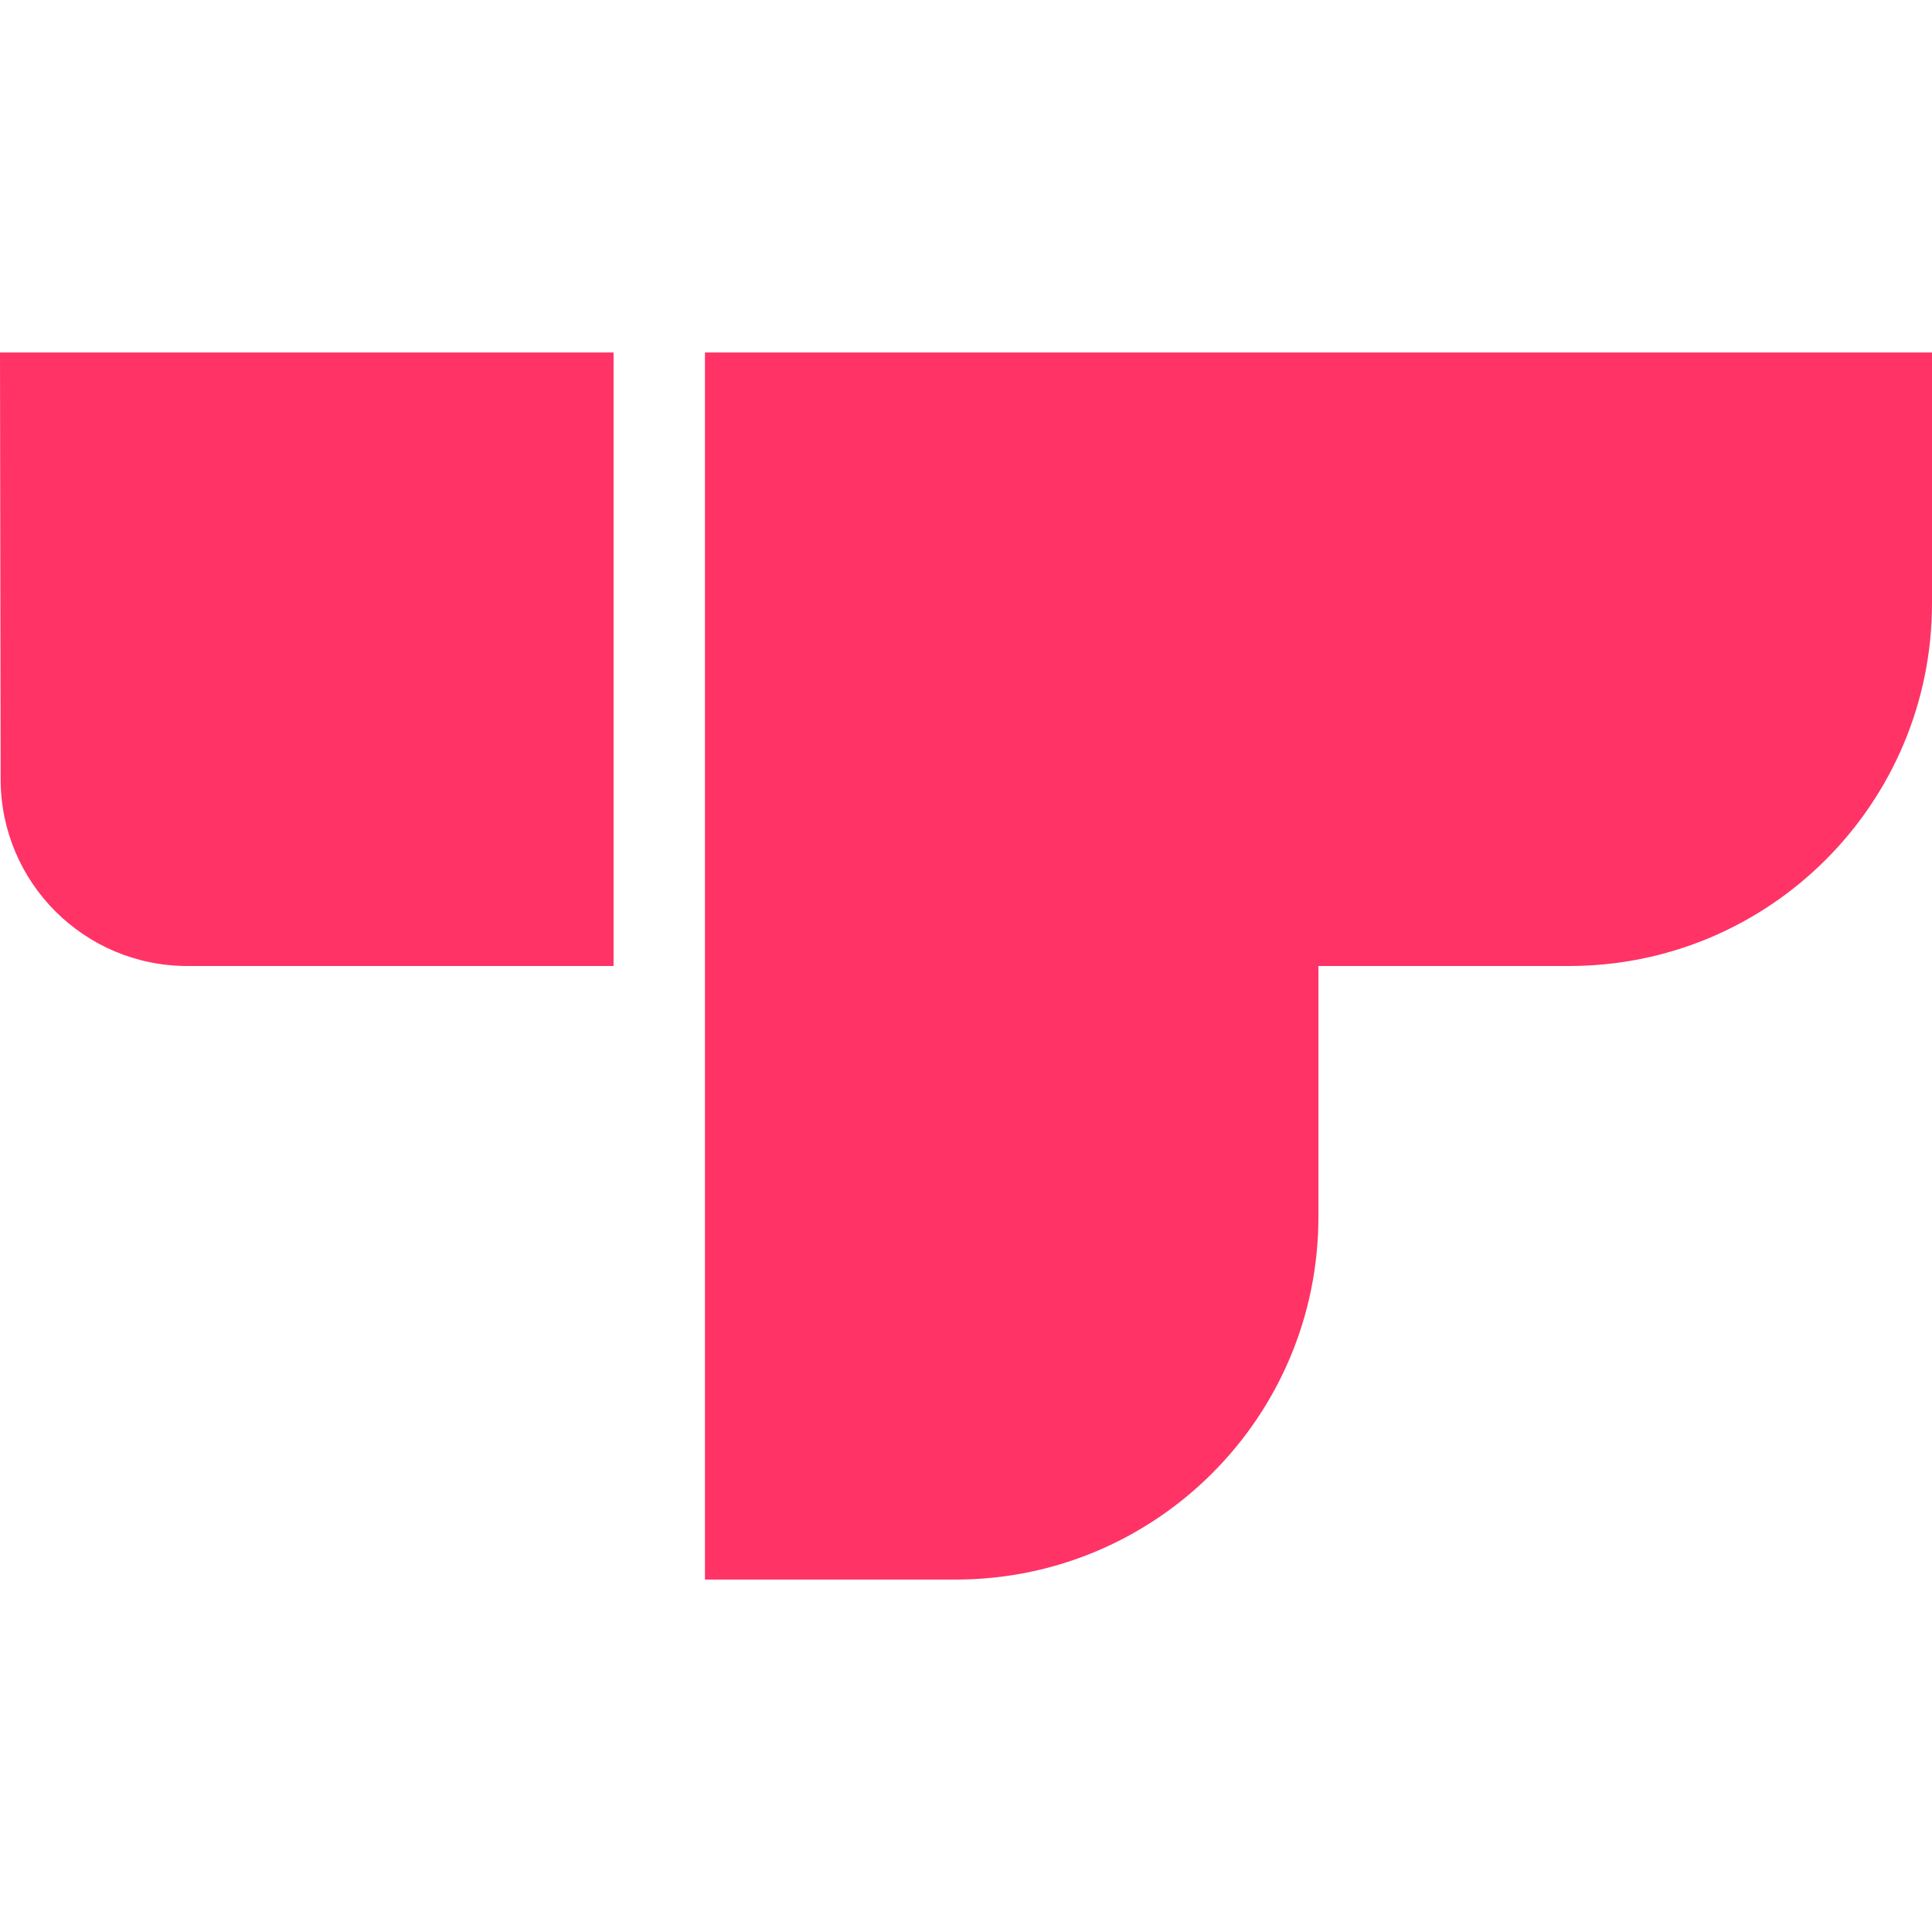
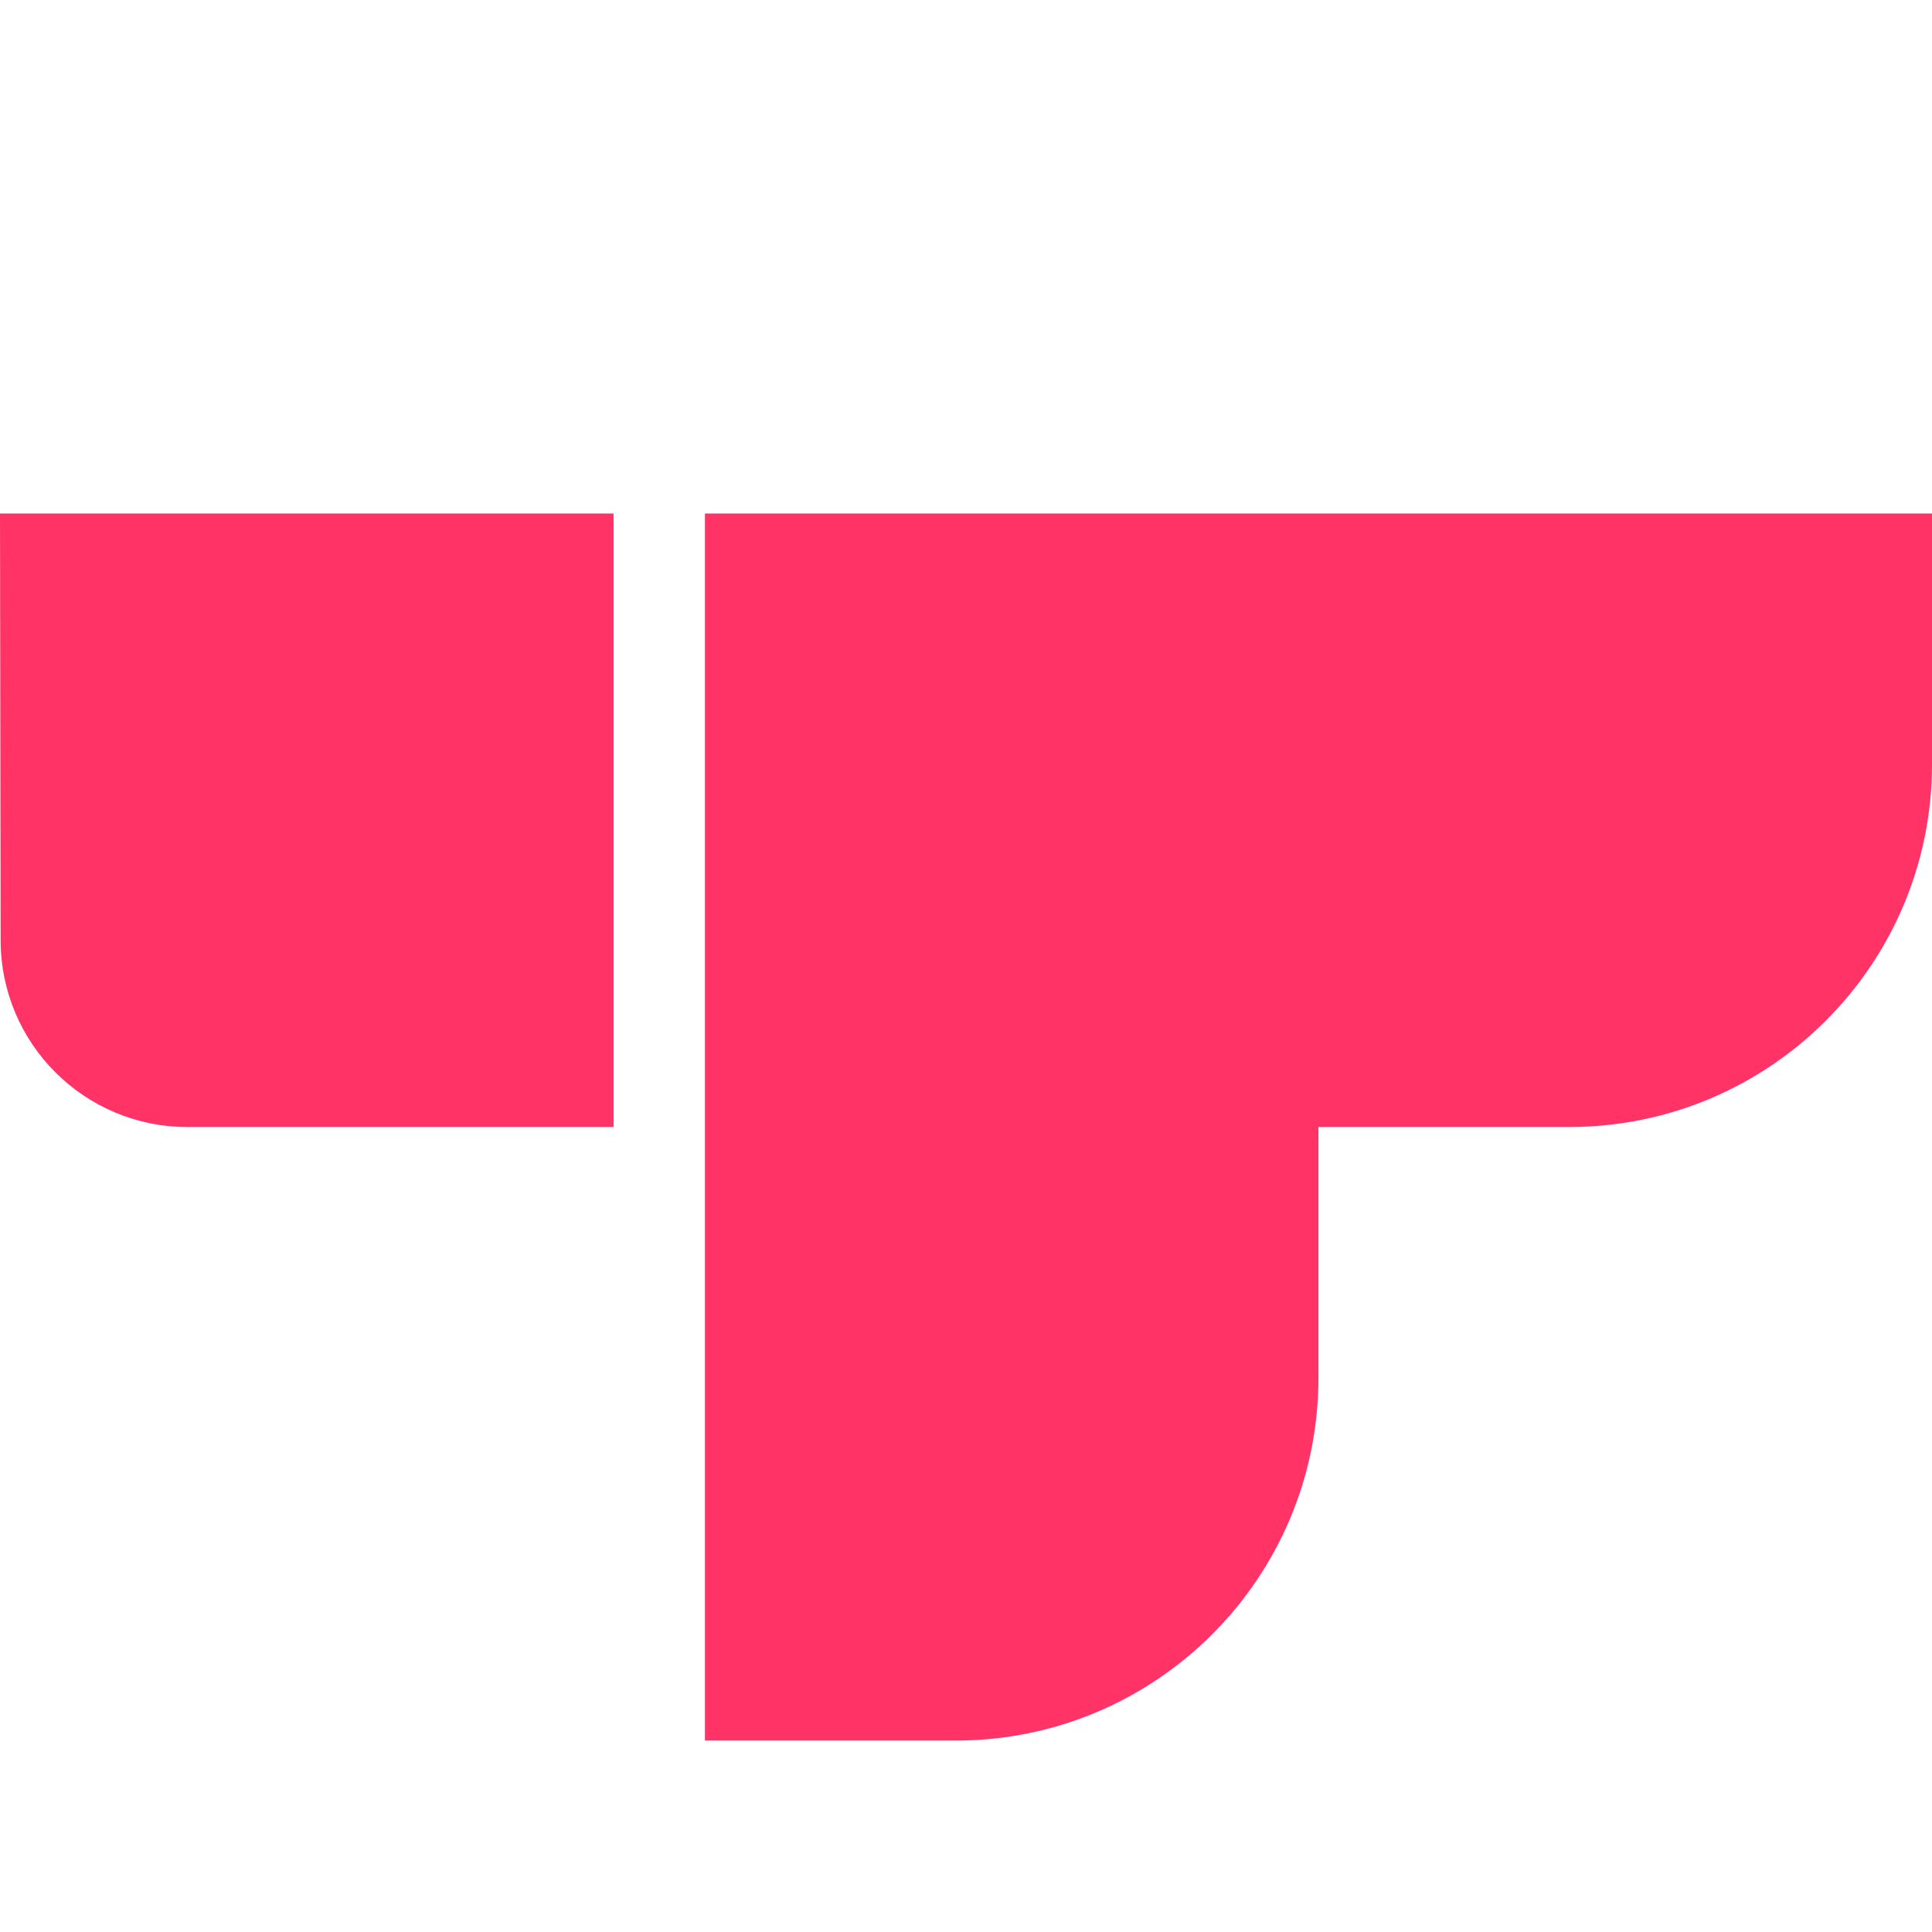
<svg xmlns="http://www.w3.org/2000/svg" width="16" height="16" fill="#F36" viewBox="0 0 24 24" role="img" aria-label="top.gg">
-   <path d="M0 4.379h7.622V12H2.329A2.32 2.32 0 0 1 .008 9.679Zm24 0H8.757v15.243h3.114a4.507 4.507 0 0 0 4.507-4.508V12h3.115A4.507 4.507 0 0 0 24 7.493z" />
+   <path transform="translate(0 2)" d="M0 4.379h7.622V12H2.329A2.32 2.32 0 0 1 .008 9.679Zm24 0H8.757v15.243h3.114a4.507 4.507 0 0 0 4.507-4.508V12h3.115A4.507 4.507 0 0 0 24 7.493z" />
</svg>
